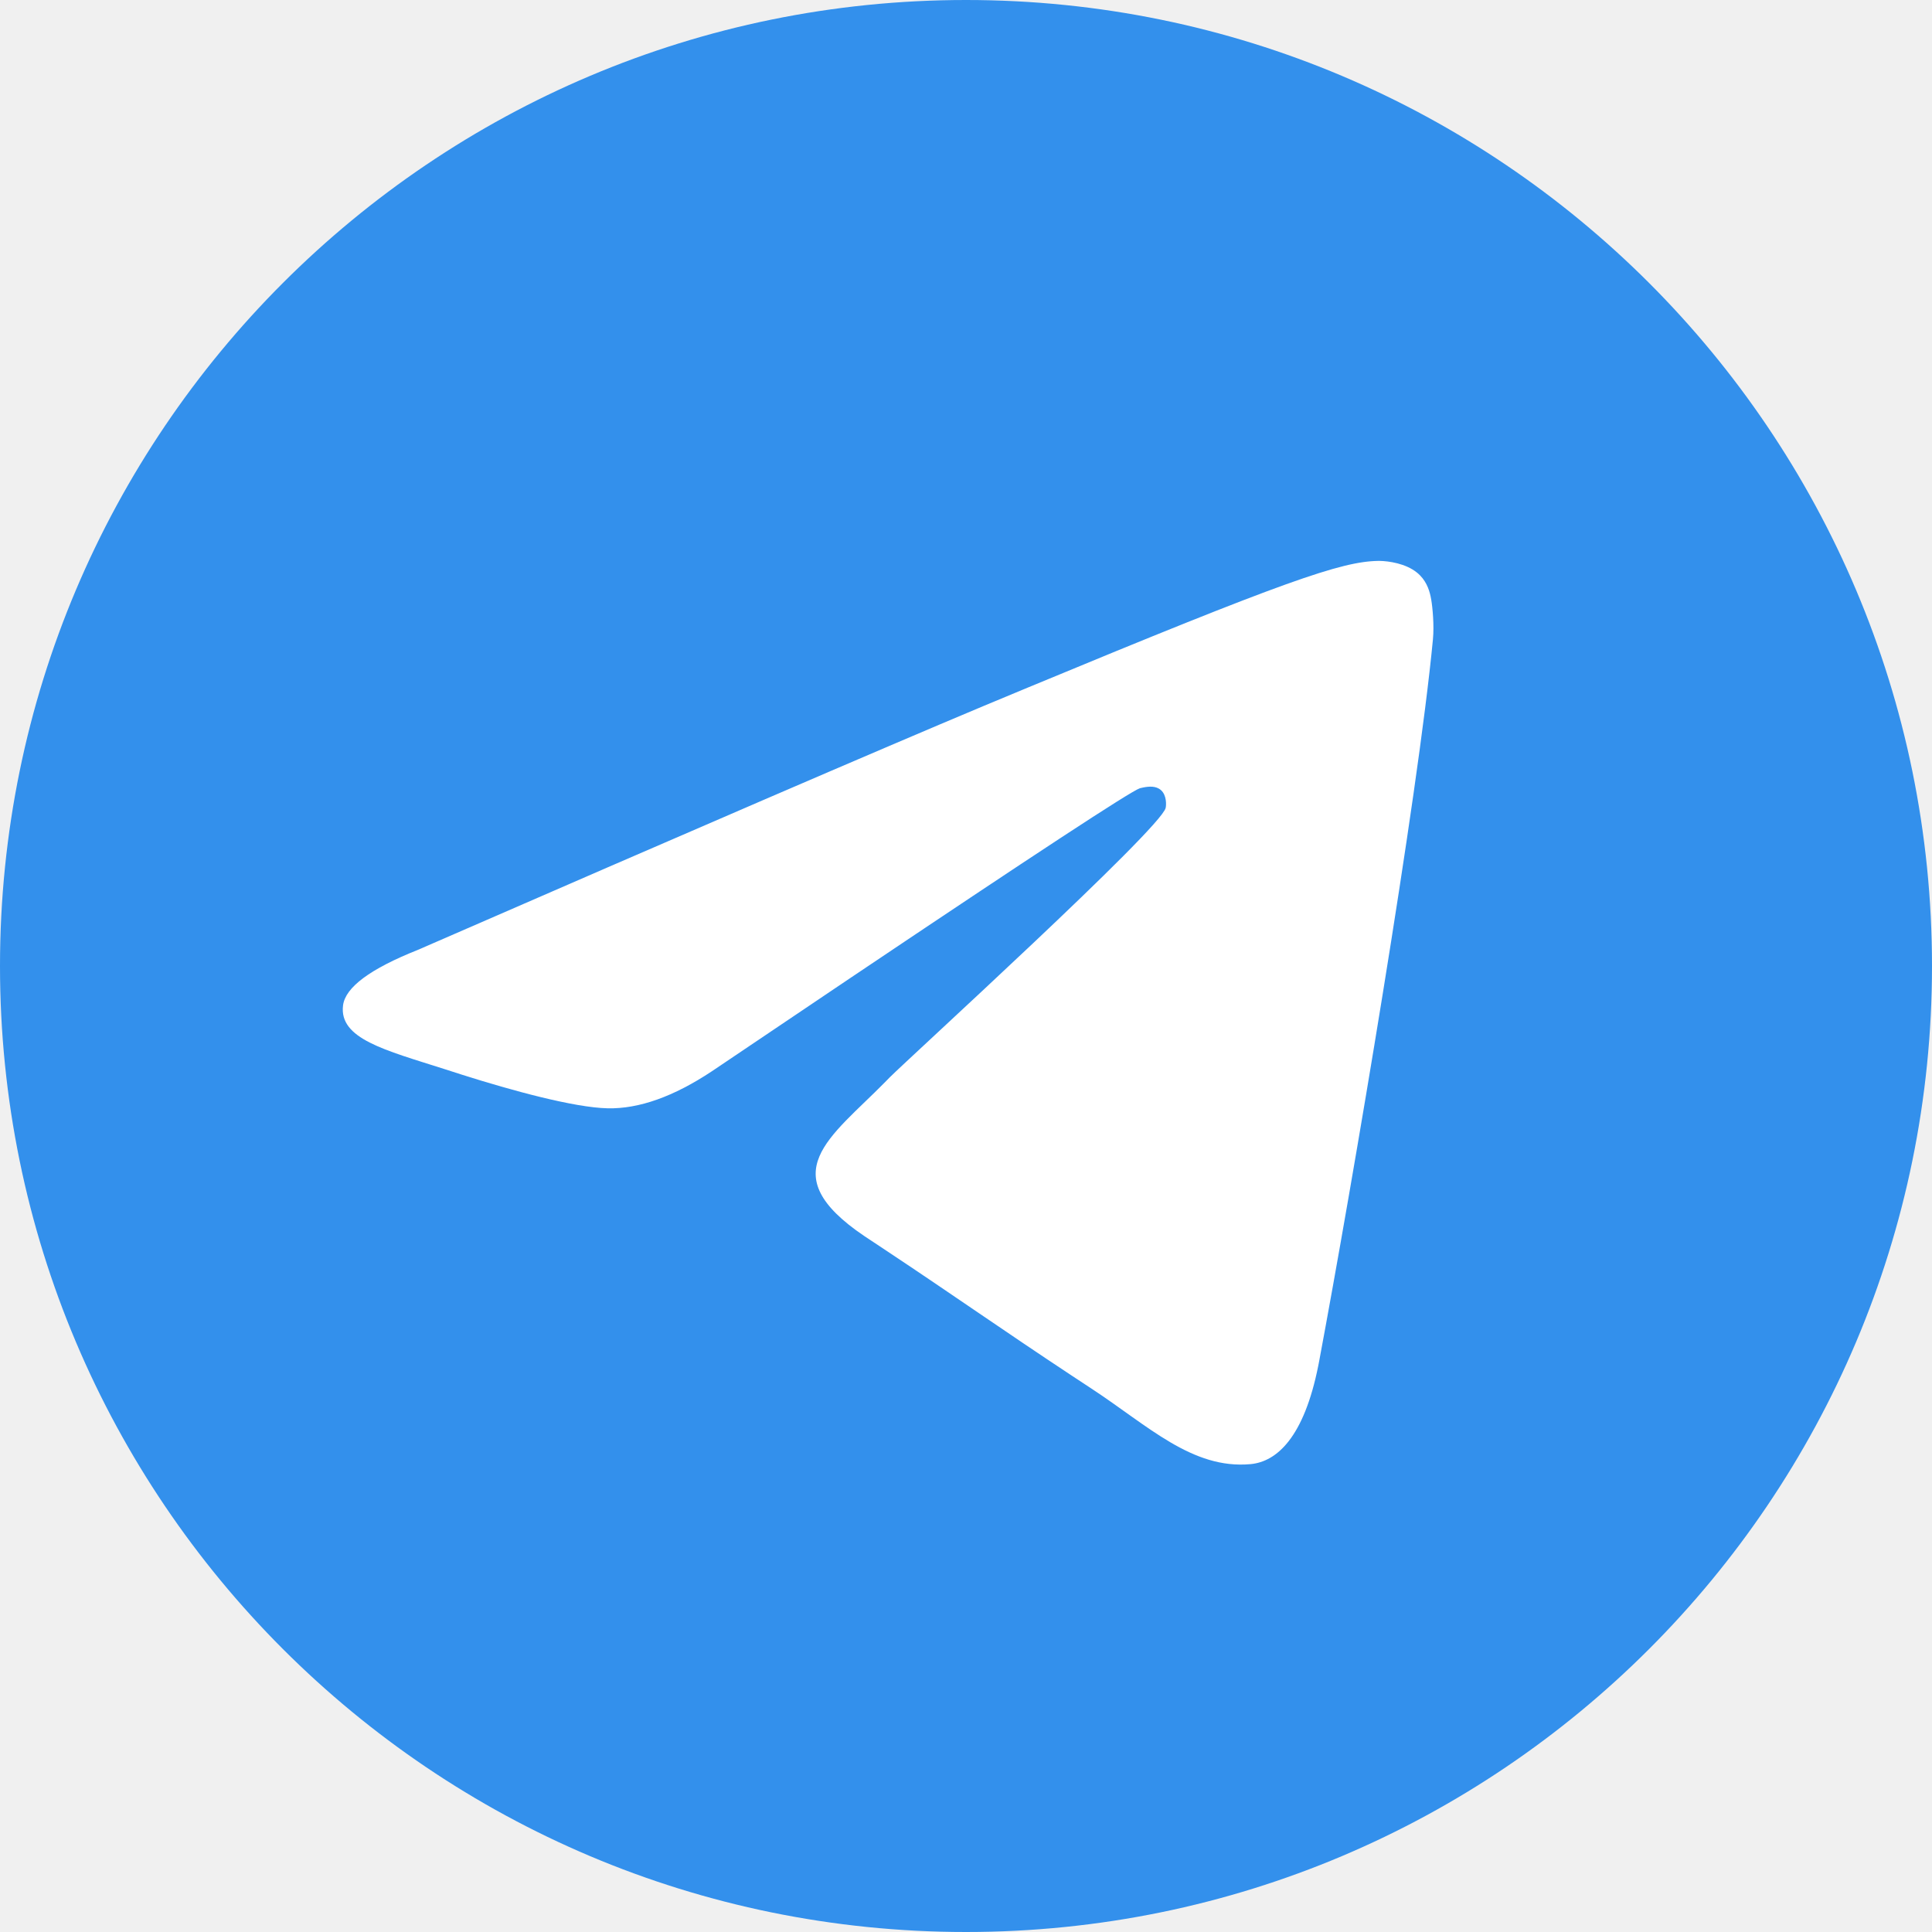
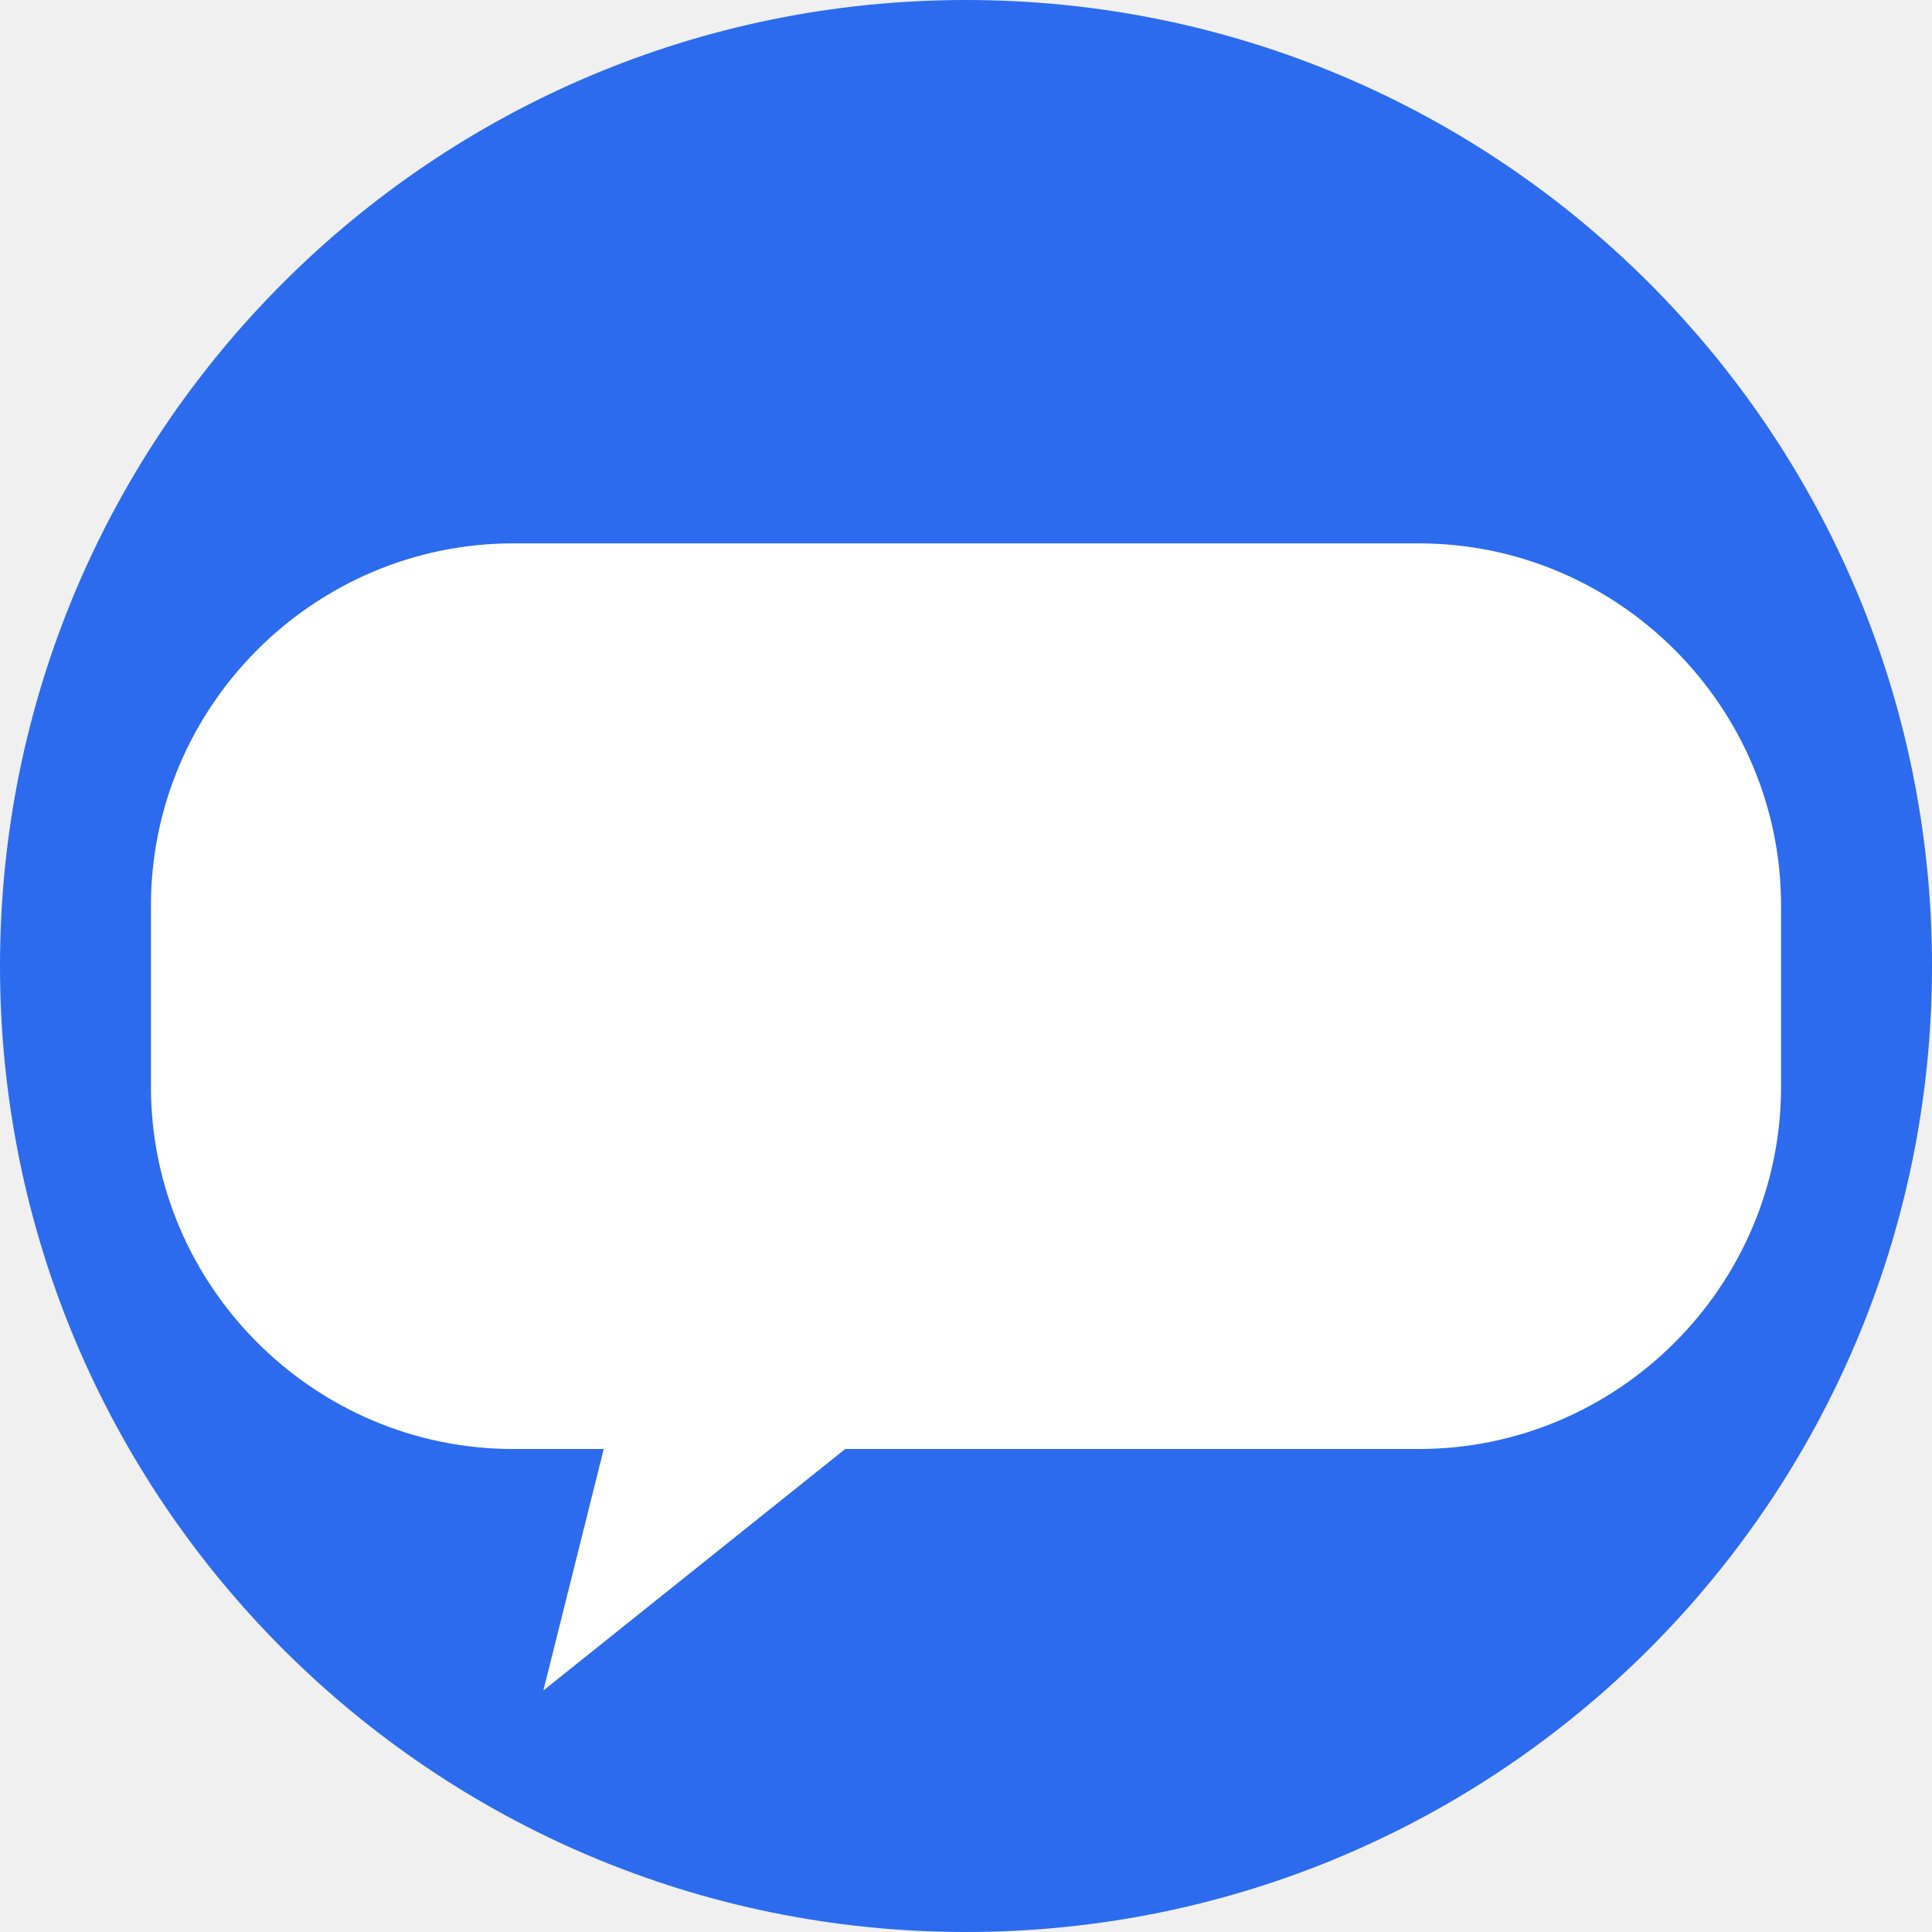
- <svg xmlns="http://www.w3.org/2000/svg" width="160" height="160" viewBox="0 0 160 160" fill="none">
-   <g clip-path="url(#clip0_0_3)">
-     <rect width="108" height="108" transform="translate(26 26)" fill="white" />
-     <path fill-rule="evenodd" clip-rule="evenodd" d="M80 0C124.183 0 160 35.817 160 80C160 124.183 124.183 160 80 160C35.817 160 0 124.183 0 80C0 35.817 35.817 0 80 0ZM114.263 46.452H114.124C111.09 46.506 106.483 48.077 85.129 56.938L81.413 58.485C72.867 62.068 57.261 68.796 34.596 78.669C30.659 80.235 28.597 81.766 28.409 83.263C28.063 86.025 31.87 86.96 36.789 88.53L38.264 89.004C42.393 90.314 47.553 91.725 50.325 91.785C52.915 91.841 55.794 90.816 58.963 88.712L70.512 80.933C85.666 70.754 93.629 65.535 94.401 65.278L94.678 65.216C95.159 65.121 95.737 65.072 96.148 65.437C96.634 65.87 96.587 66.688 96.535 66.908C96.127 68.645 75.284 87.614 73.663 89.242L73.312 89.602C68.764 94.225 63.903 97.172 71.564 102.355L73.359 103.545C79.066 107.335 82.948 110.084 88.811 113.958L90.388 114.996C95.066 118.062 98.733 121.698 103.563 121.253C105.741 121.053 107.989 119.042 109.175 113.097L109.247 112.728C112.002 98.001 117.418 66.093 118.67 52.944C118.779 51.792 118.641 50.318 118.53 49.671L118.474 49.378C118.341 48.765 118.068 48.004 117.347 47.419C116.413 46.661 115.002 46.464 114.263 46.452Z" fill="#3390EC" />
-   </g>
-   <defs>
-     <clipPath id="clip0_0_3">
-       <rect width="160" height="160" fill="white" />
-     </clipPath>
-   </defs>
+ <svg xmlns="http://www.w3.org/2000/svg" viewBox="0 0 64 64">
+   <circle cx="32" cy="32" r="32" style="fill:#2c6bed;" />
+   <path d="M17 18h30c6.6 0 12 5.4 12 12v6c0 6.6-5.4 12-12 12H28l-10 8 2-8h-3c-6.6 0-12-5.4-12-12v-6c0-6.6 5.4-12 12-12z" style="fill:#fff;" />
</svg>
